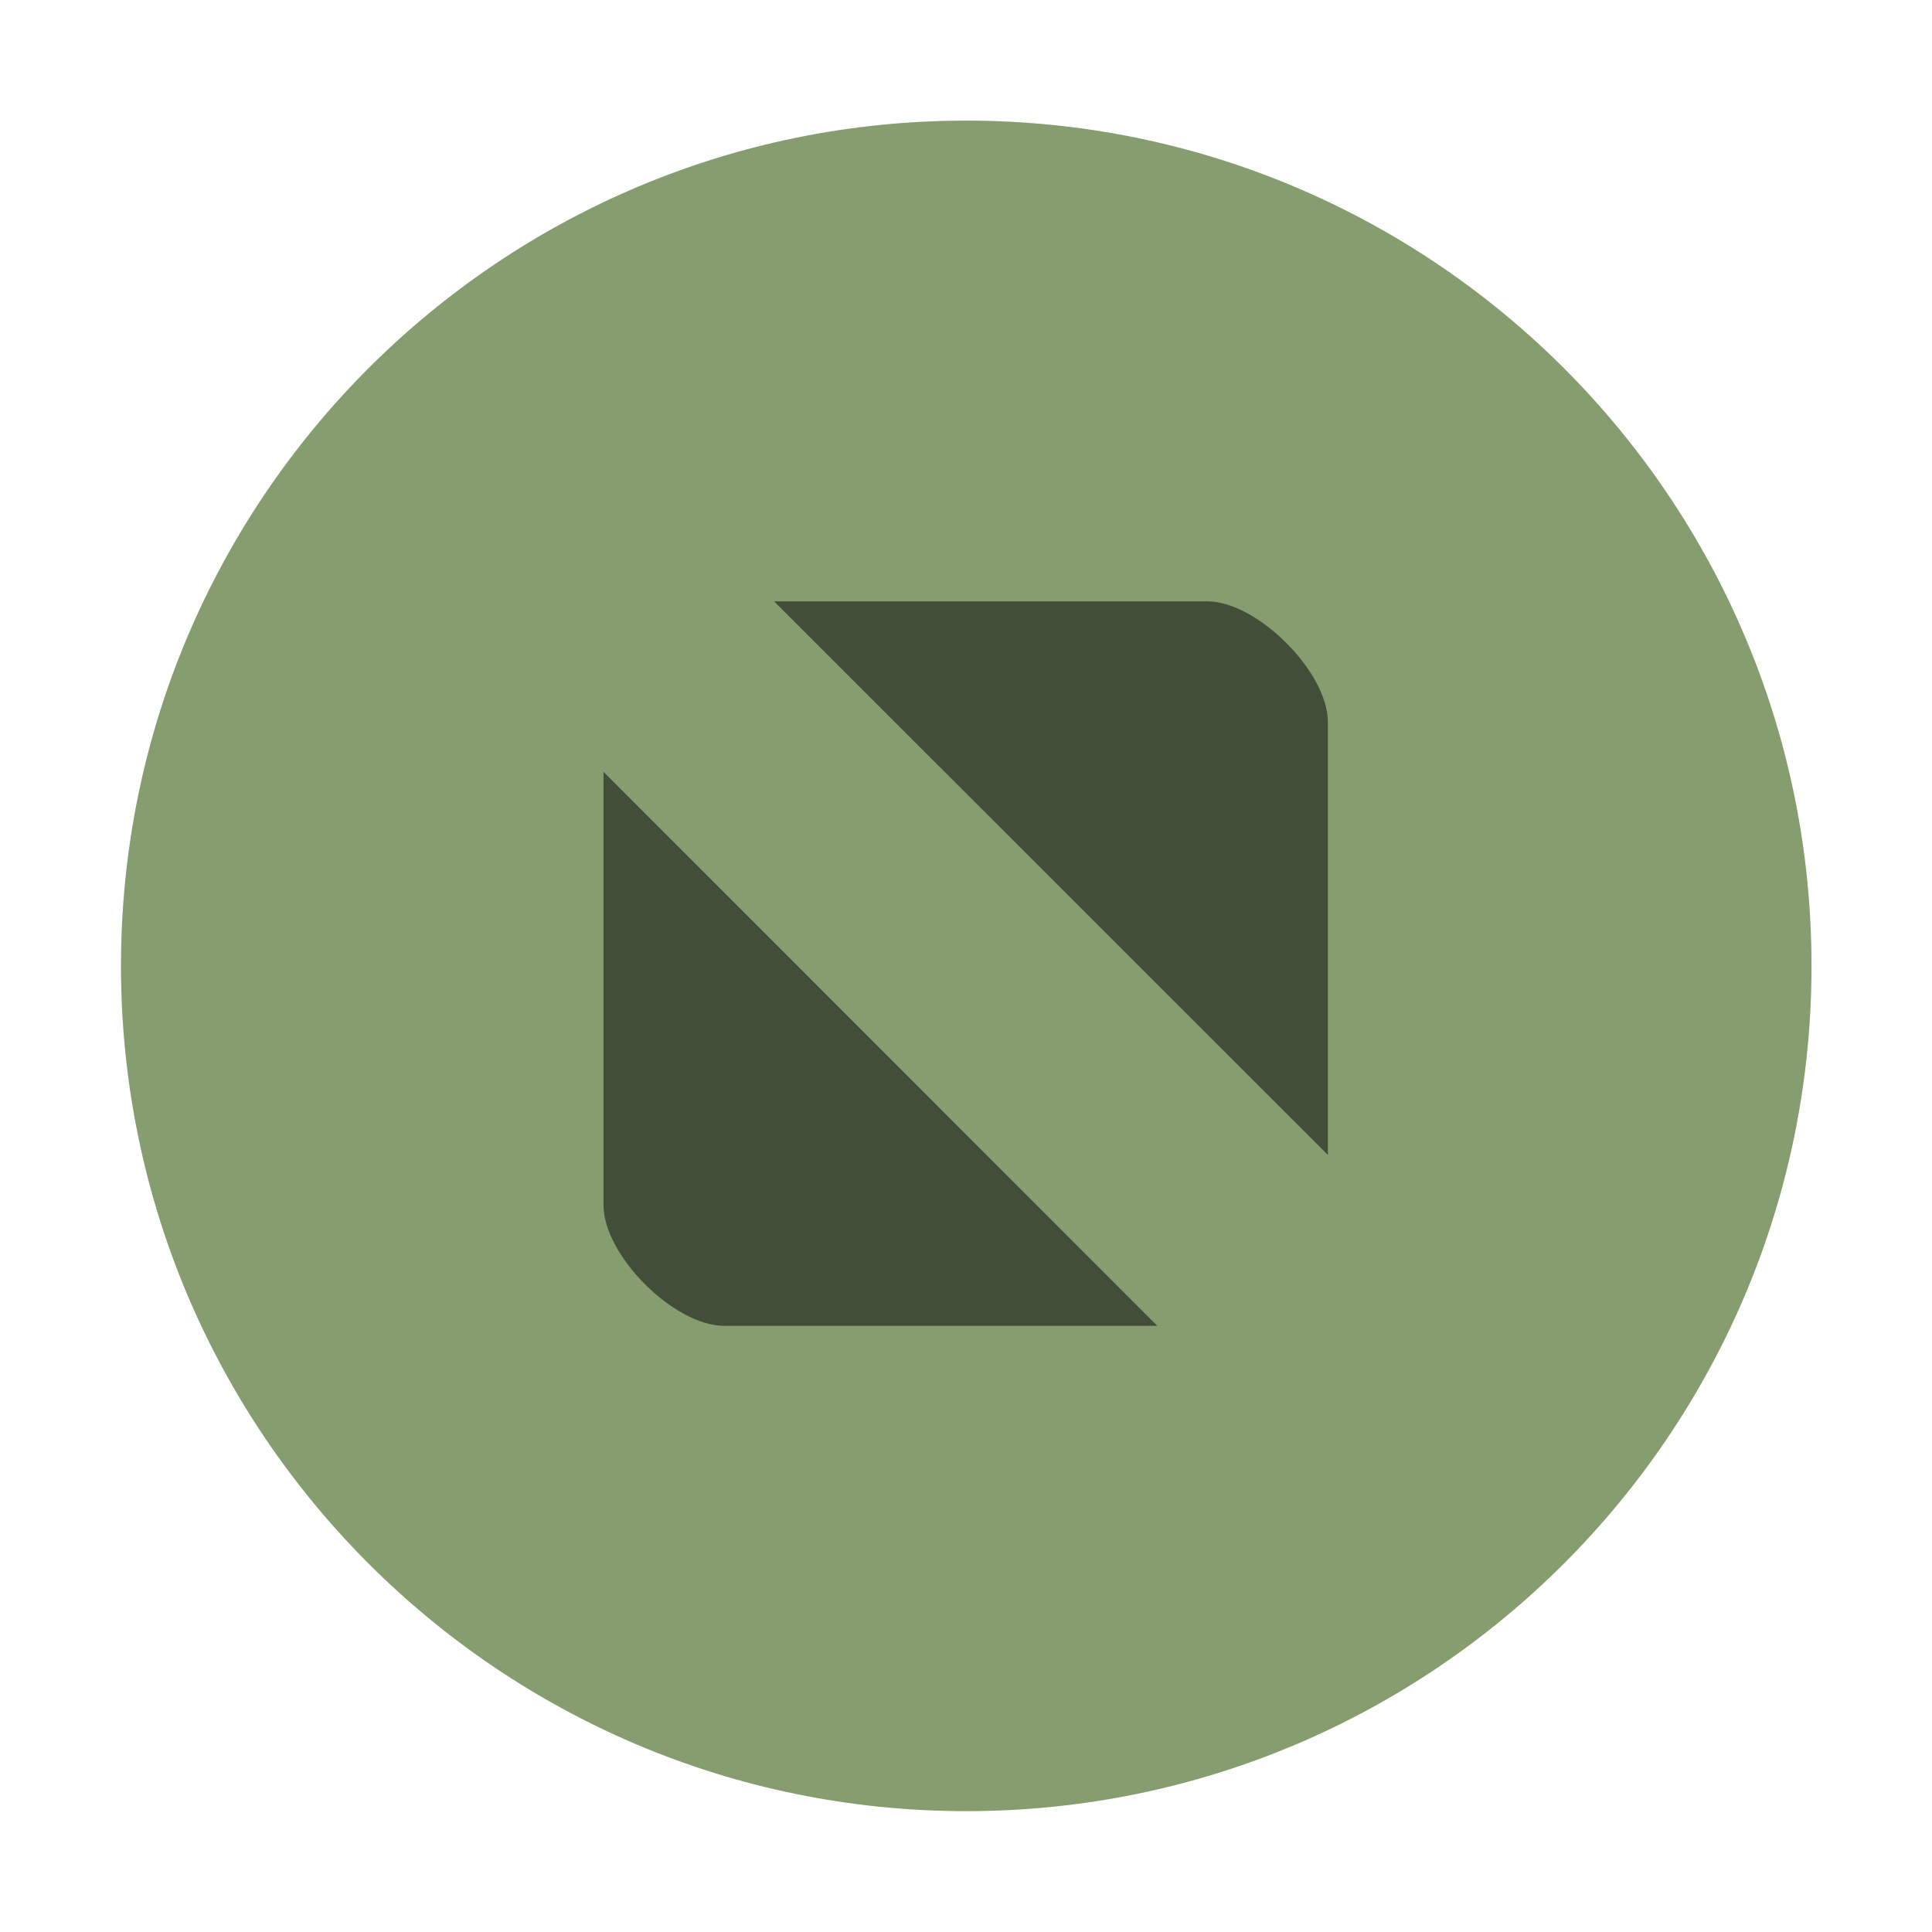
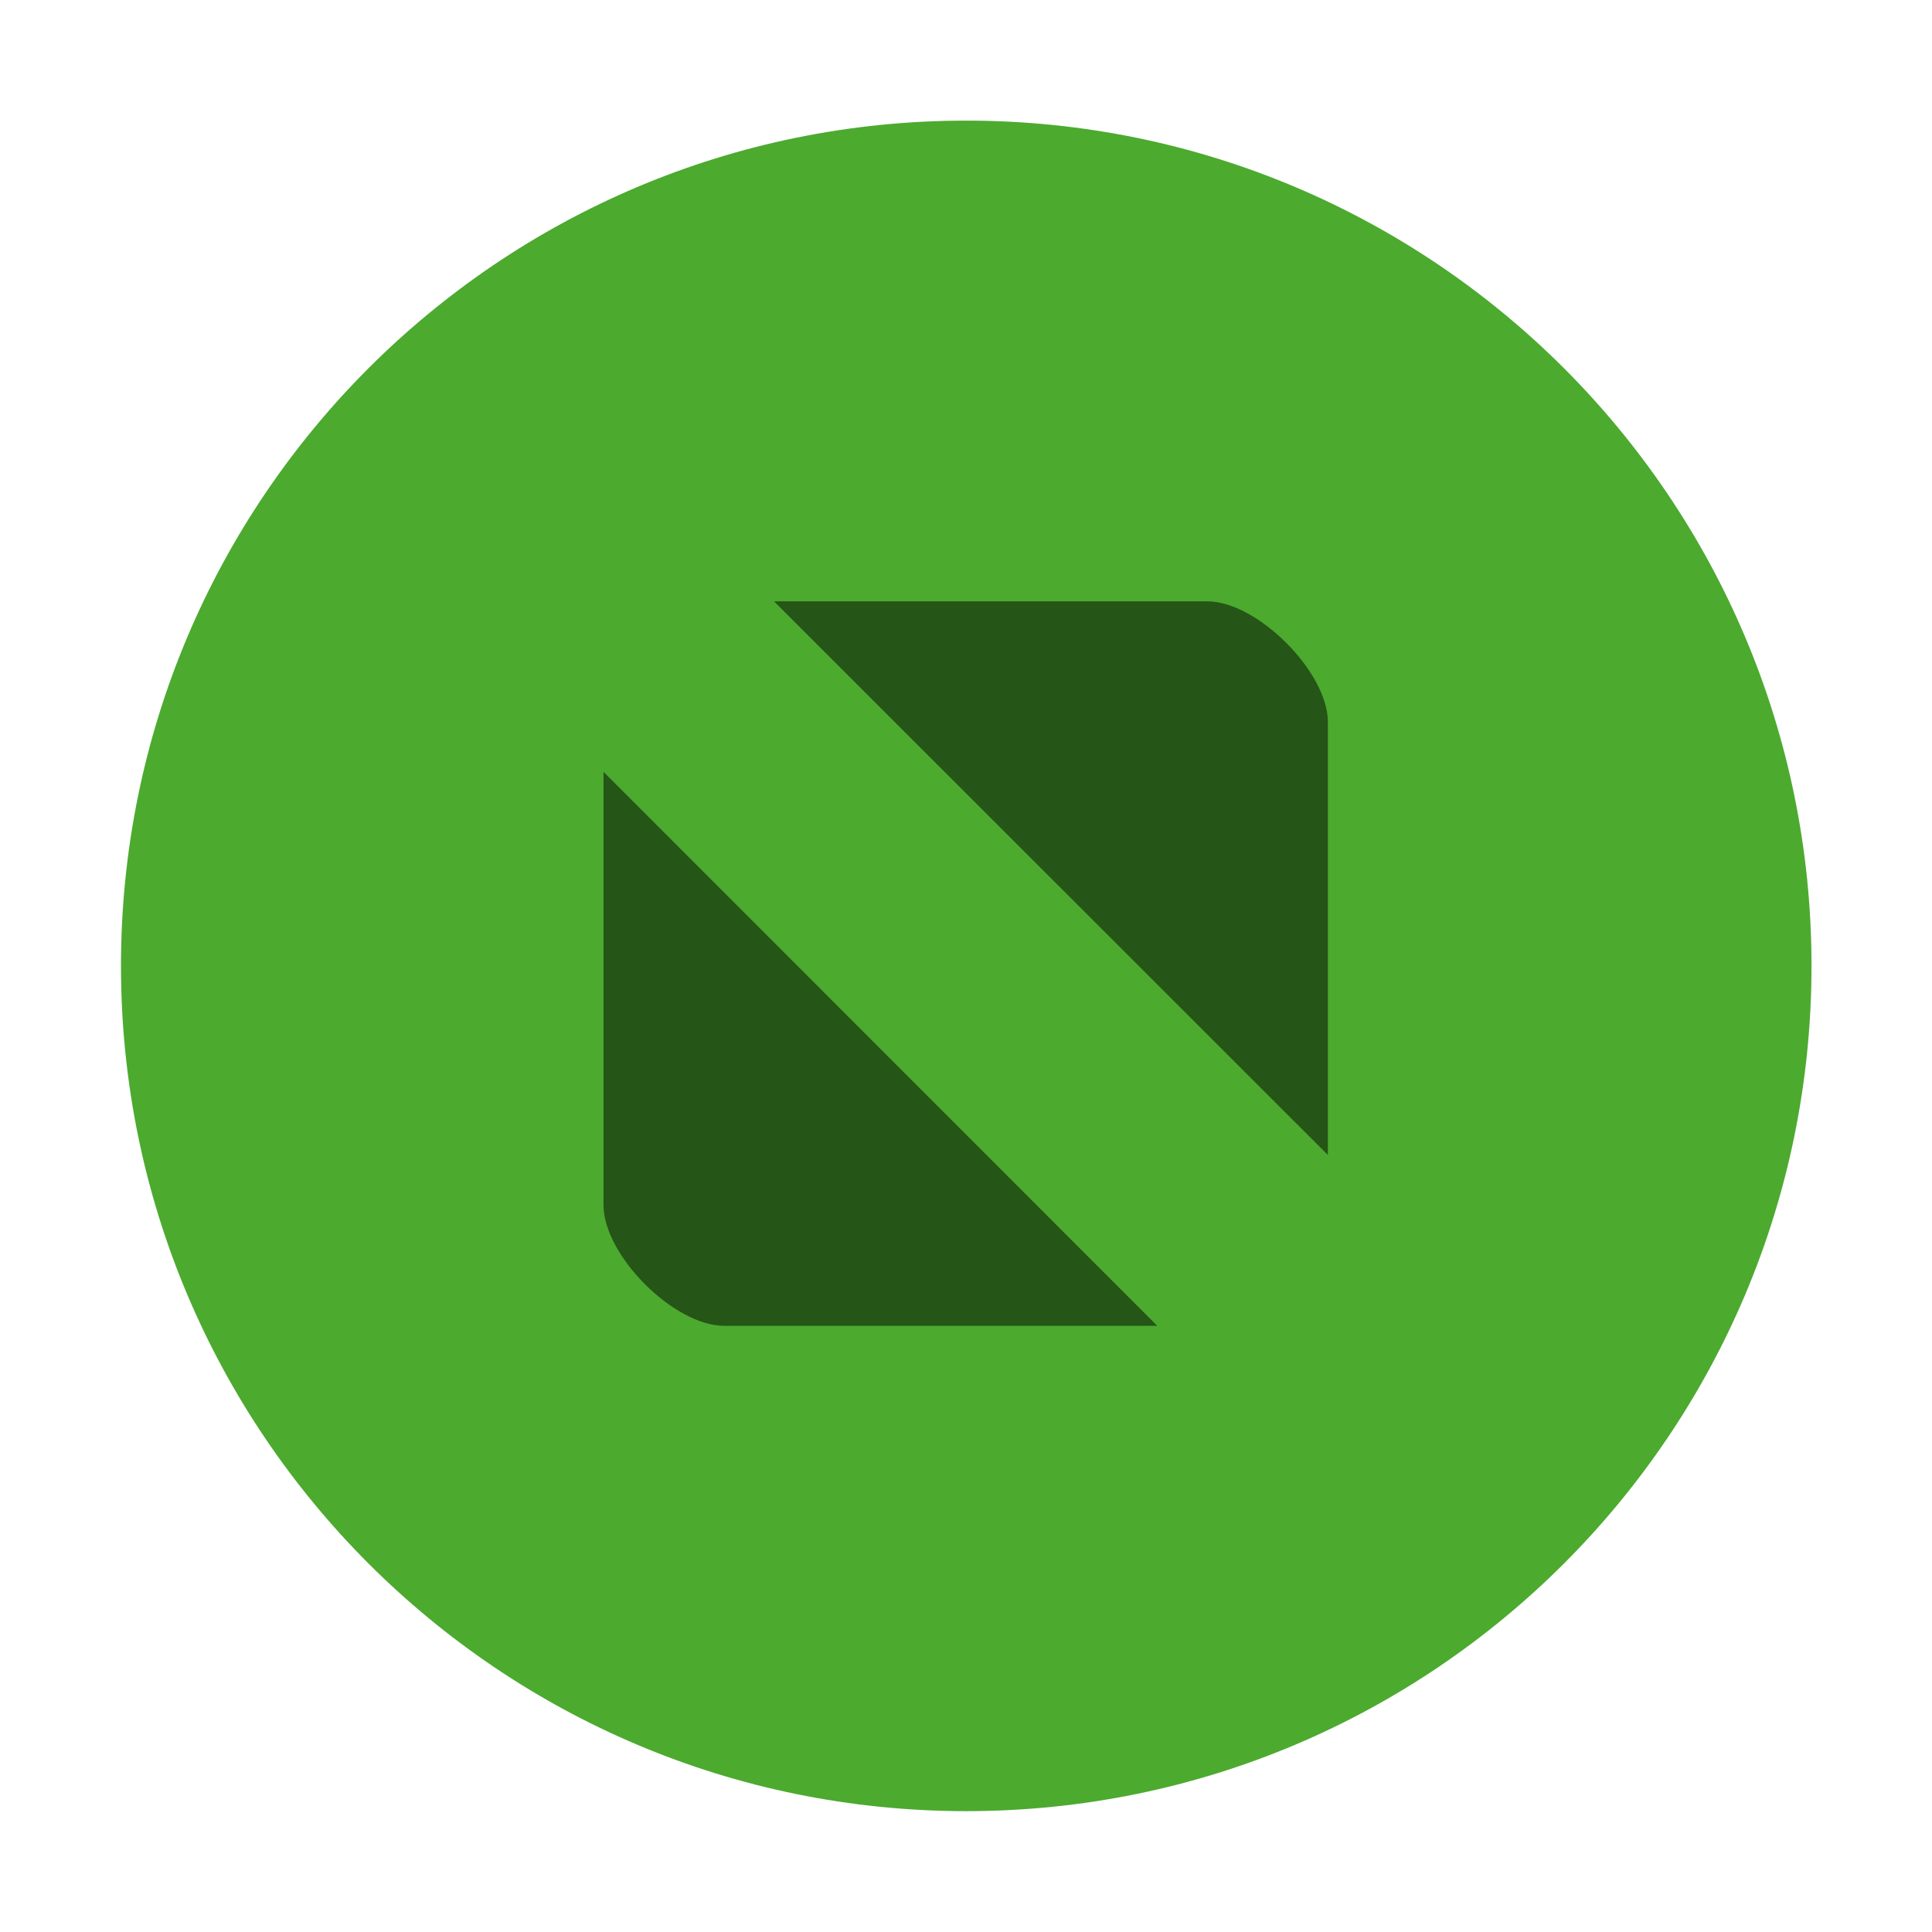
<svg xmlns="http://www.w3.org/2000/svg" width="16" height="16">
-   <path fill="#9cb983" fill-rule="evenodd" d="M8.002 14.999a7 7 0 1 0 0-14 7 7 0 0 0 0 14" />
+   <path fill="#59c837" fill-rule="evenodd" d="M8.002 14.999a7 7 0 1 0 0-14 7 7 0 0 0 0 14" />
  <path d="m6.41 4.98 4.587 4.585V5.98c0-.415-.585-1-1-1zM4.998 6.392V9.98c0 .416.584 1 1 1h3.586z" opacity=".5" />
  <path d="M8.002 14.999a7 7 0 1 0 0-14 7 7 0 0 0 0 14" style="fill:#000;opacity:.15" />
</svg>
